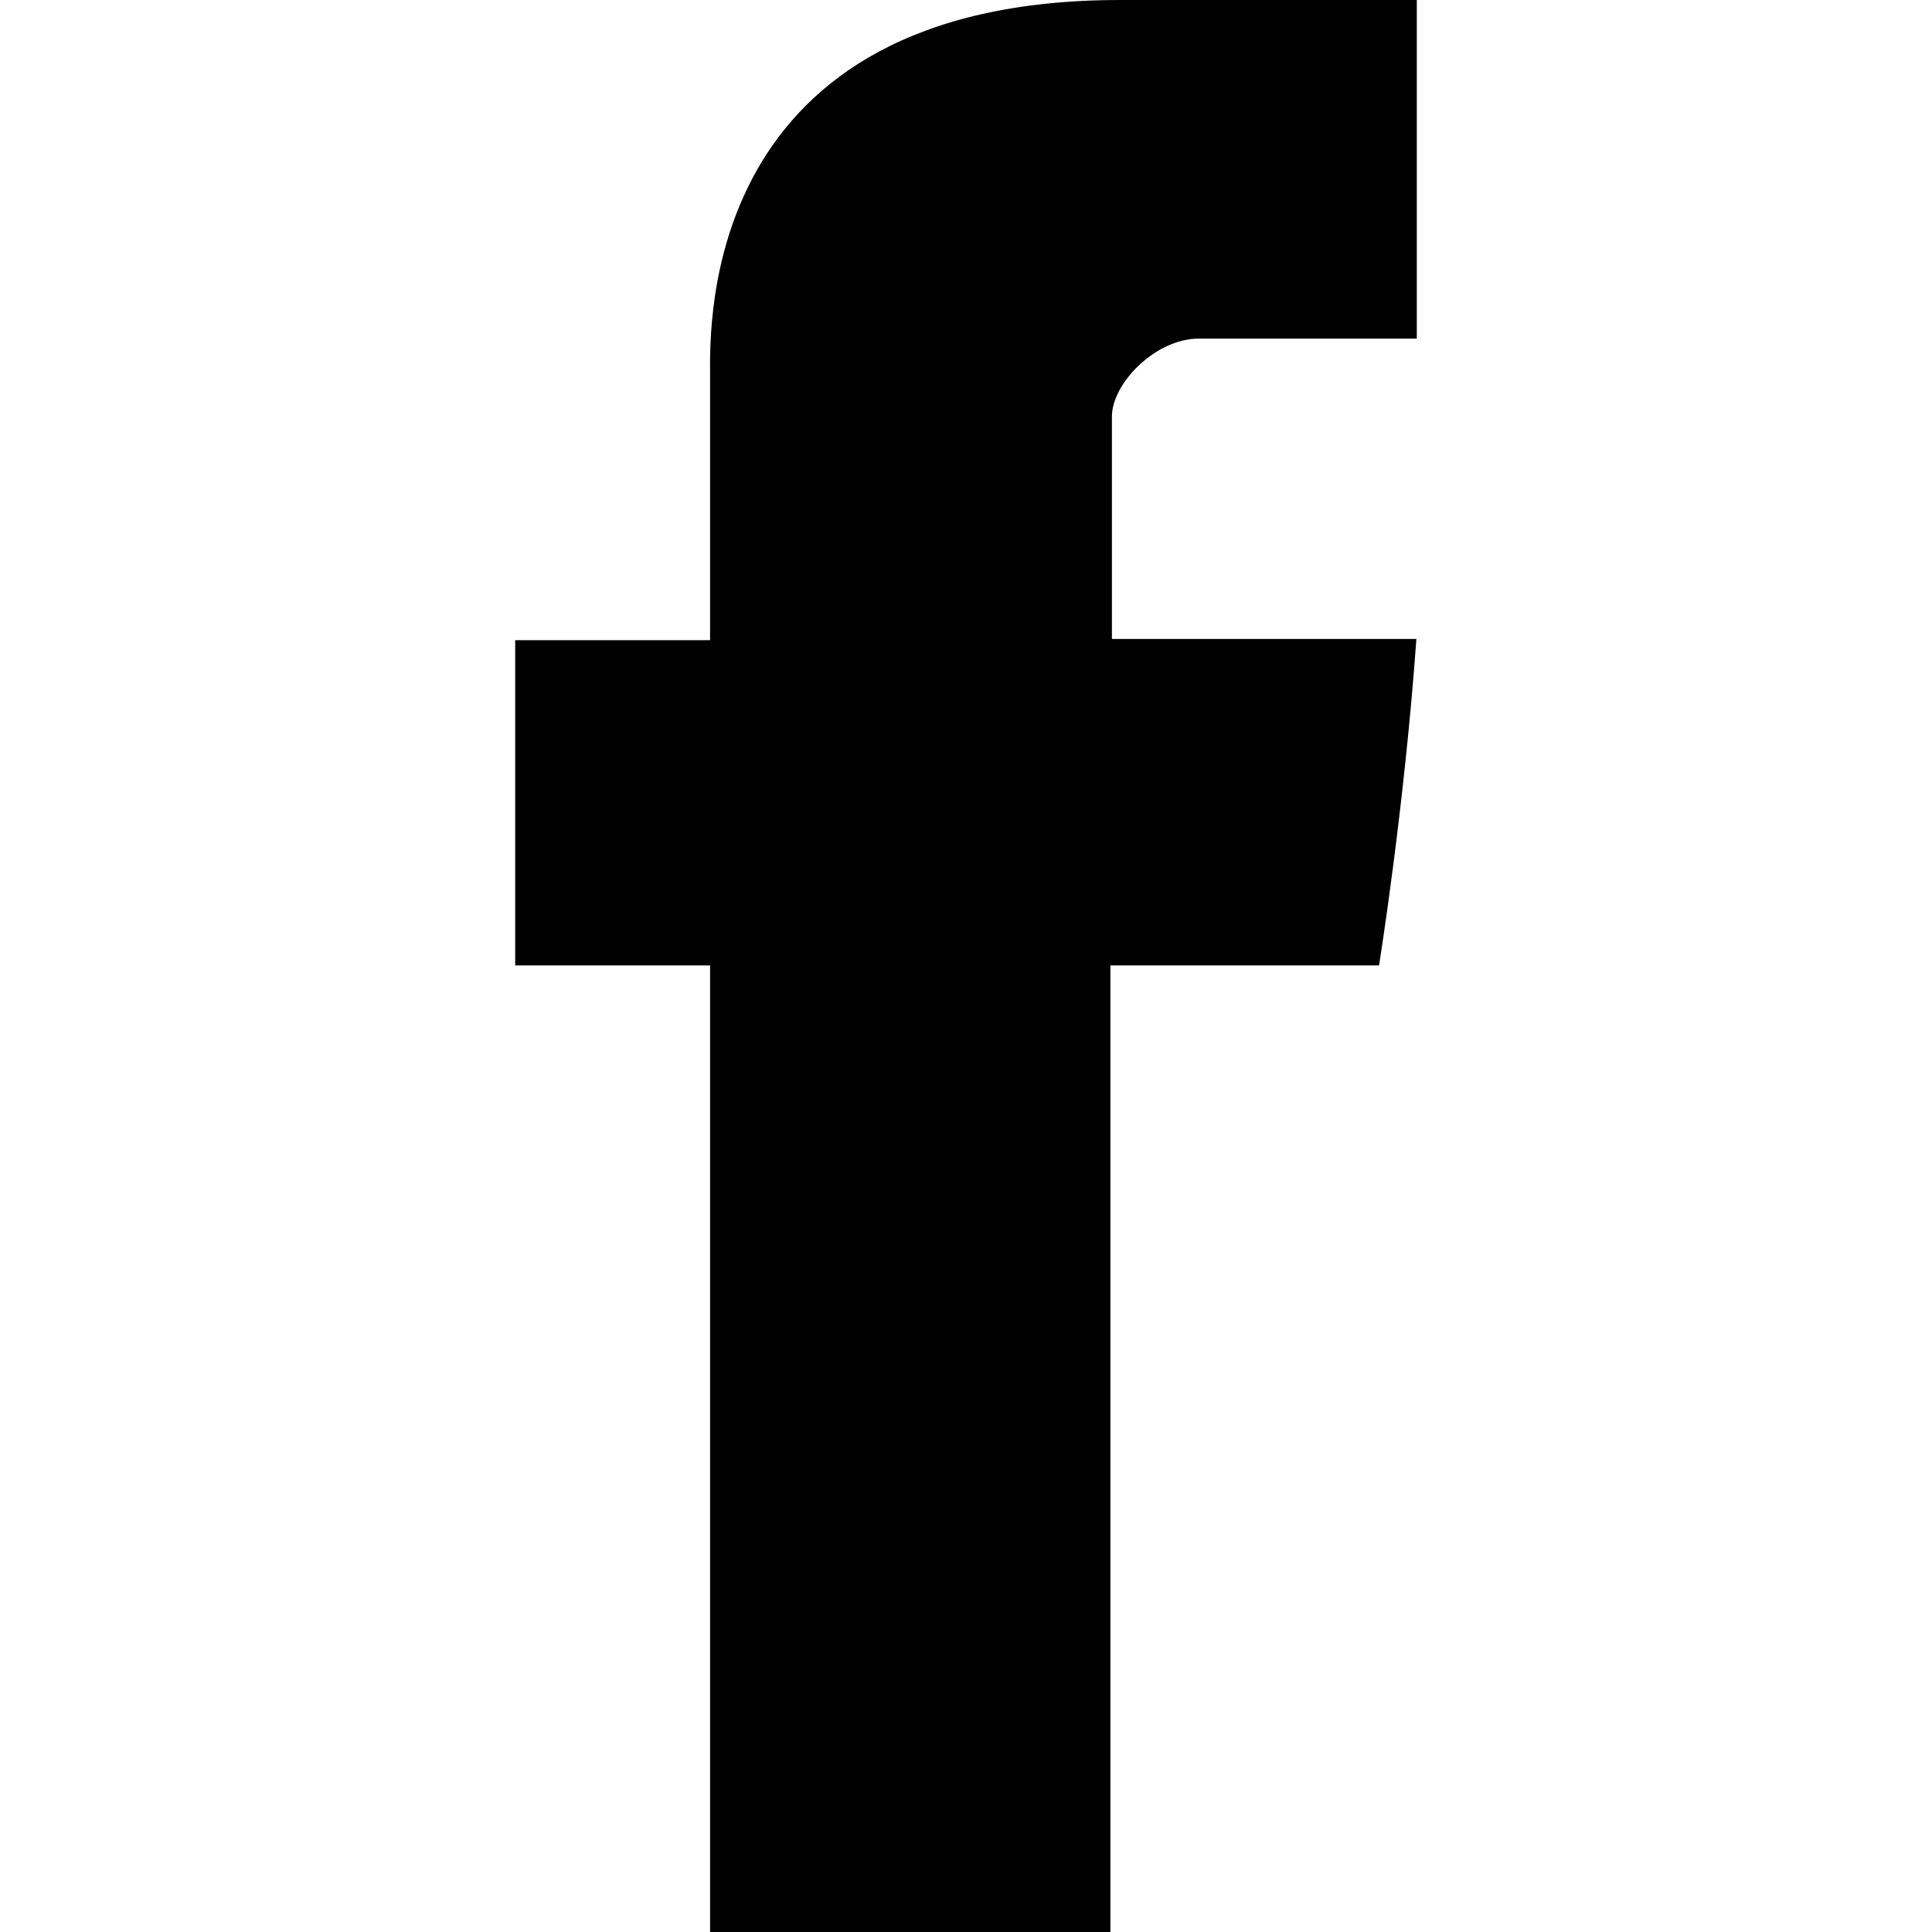
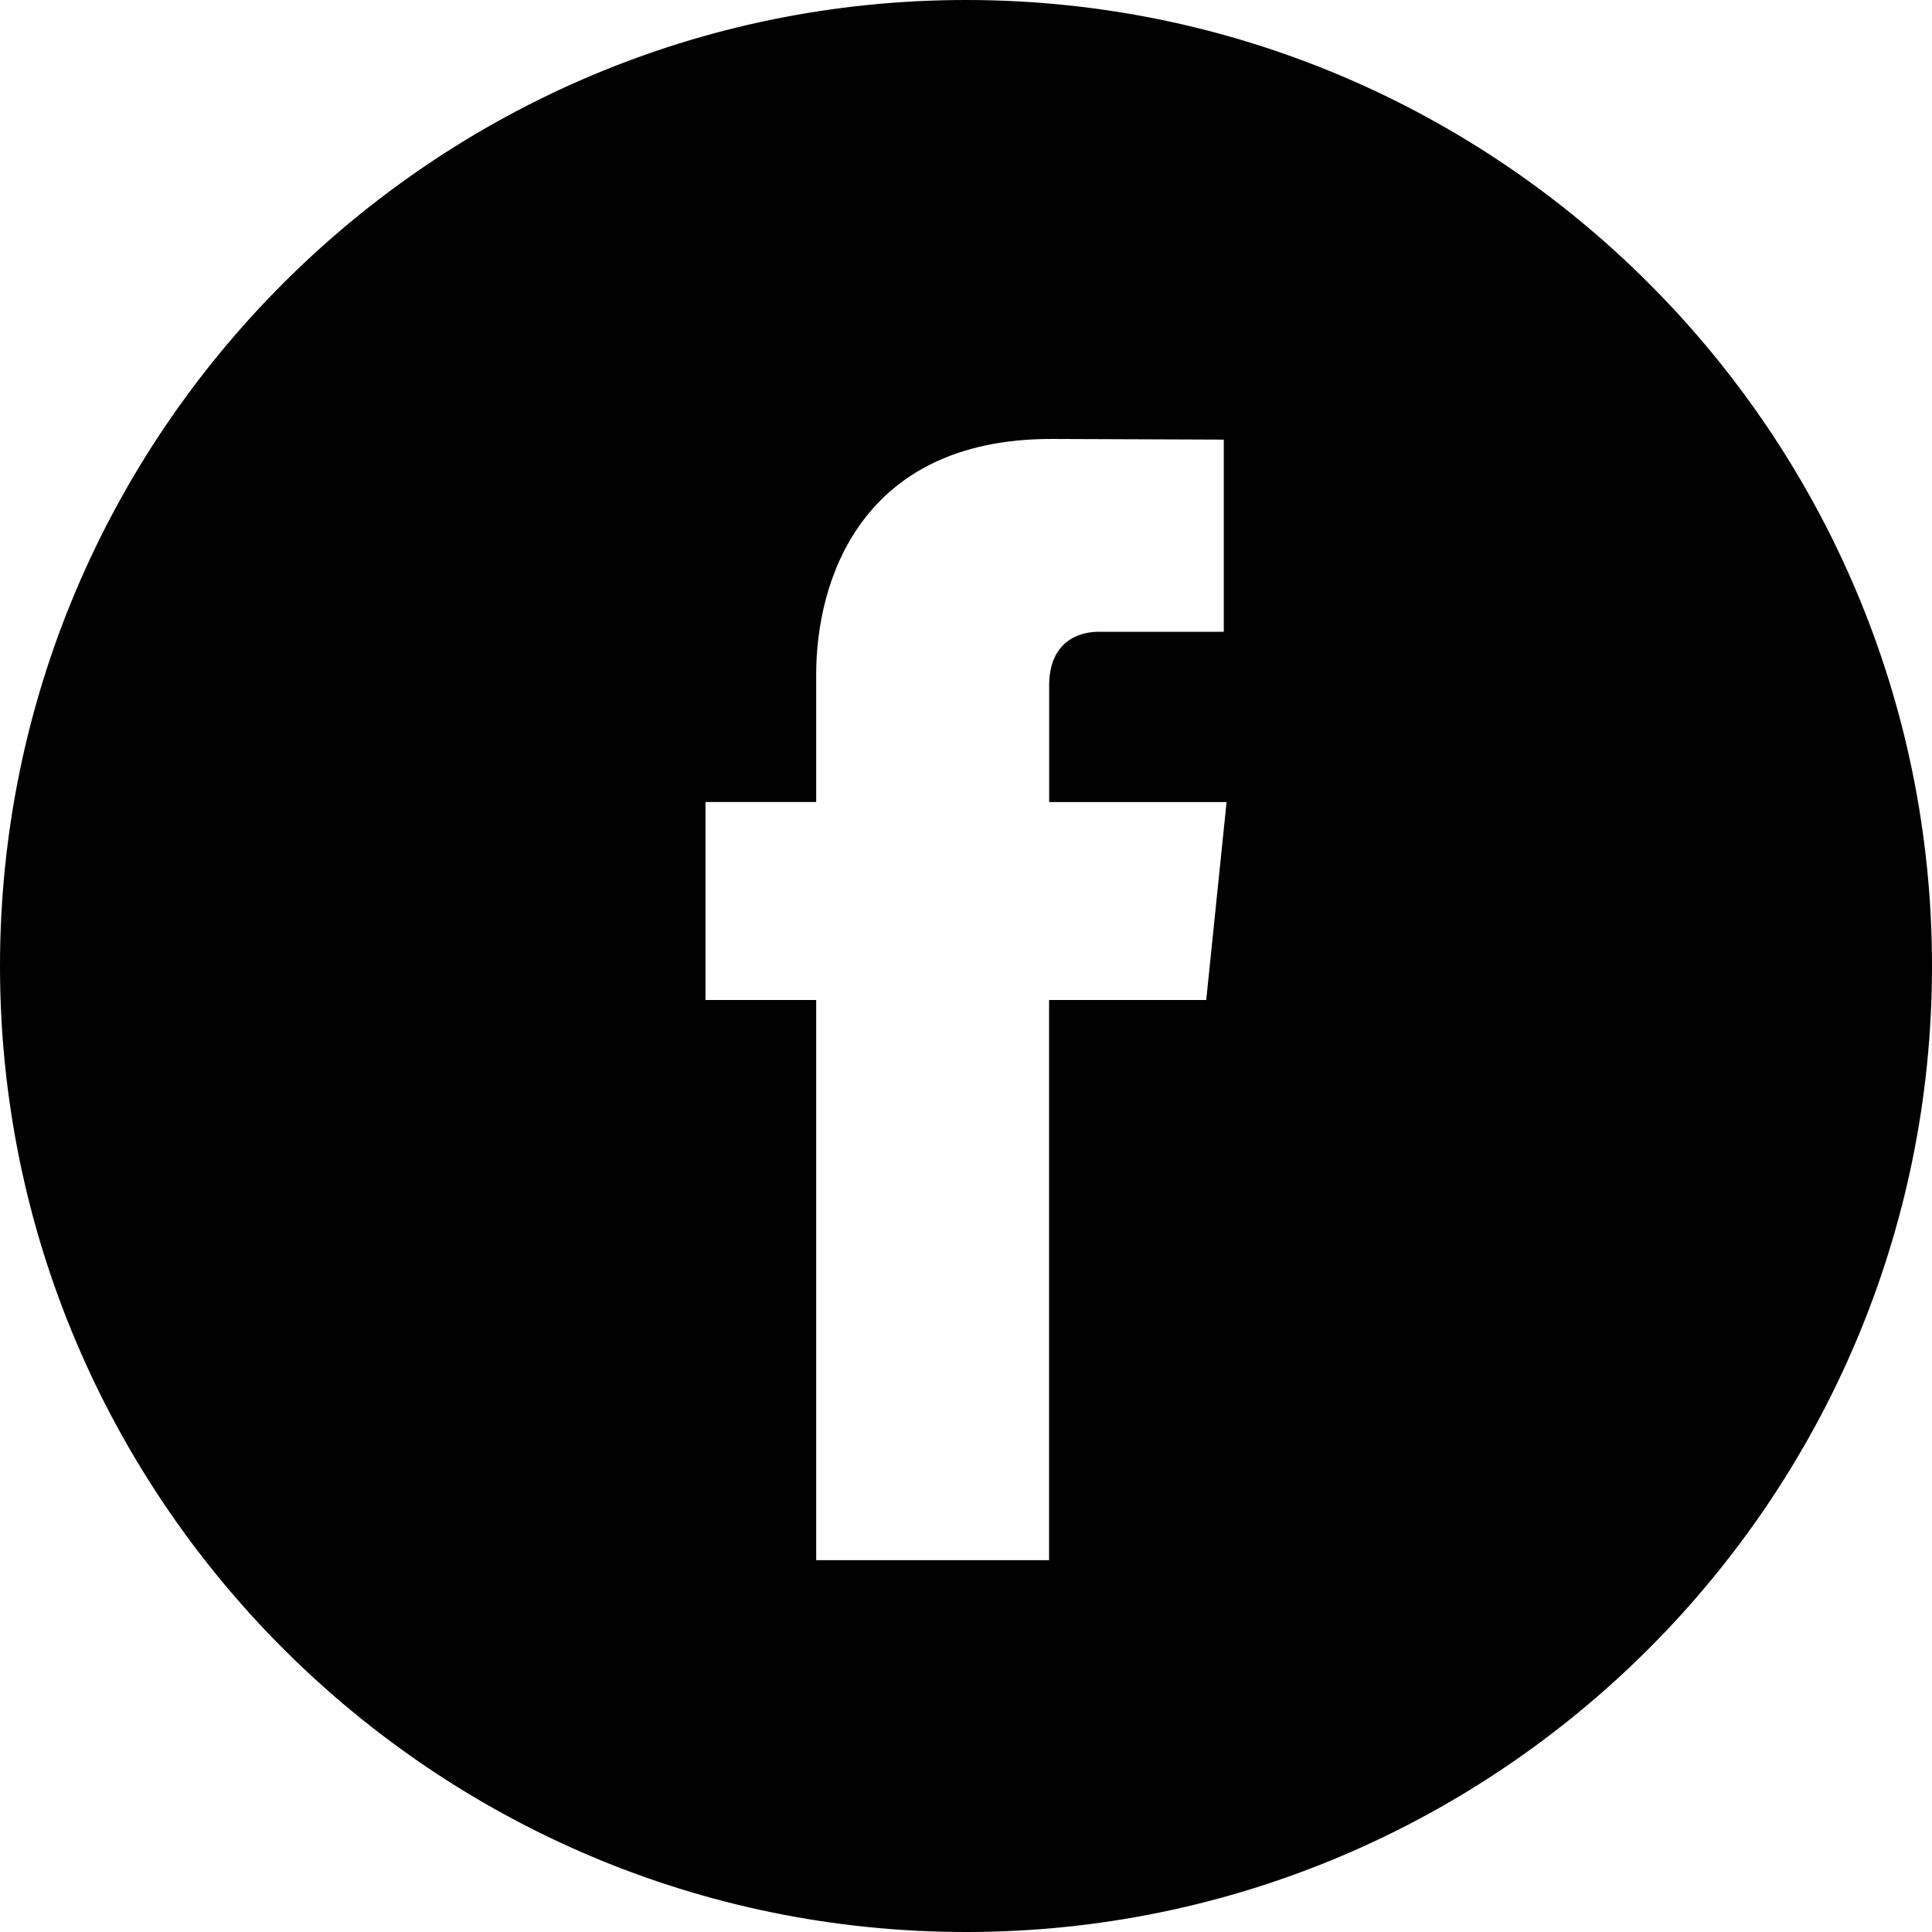
- <svg xmlns="http://www.w3.org/2000/svg" version="1.1" id="Capa_1" x="0px" y="0px" width="430.113px" height="430.114px" viewBox="0 0 430.113 430.114" style="enable-background:new 0 0 430.113 430.114;" xml:space="preserve">
-   <g>
-     <path id="Facebook" d="M158.081,83.3c0,10.839,0,59.218,0,59.218h-43.385v72.412h43.385v215.183h89.122V214.936h59.805   c0,0,5.601-34.721,8.316-72.685c-7.784,0-67.784,0-67.784,0s0-42.127,0-49.511c0-7.4,9.717-17.354,19.321-17.354   c9.586,0,29.818,0,48.557,0c0-9.859,0-43.924,0-75.385c-25.016,0-53.476,0-66.021,0C155.878-0.004,158.081,72.48,158.081,83.3z" />
-   </g>
-   <g>
- </g>
-   <g>
- </g>
-   <g>
- </g>
-   <g>
- </g>
-   <g>
- </g>
-   <g>
- </g>
-   <g>
- </g>
-   <g>
- </g>
-   <g>
- </g>
-   <g>
- </g>
-   <g>
- </g>
-   <g>
- </g>
-   <g>
- </g>
-   <g>
- </g>
-   <g>
- </g>
+ <svg xmlns="http://www.w3.org/2000/svg" version="1.1" x="0px" y="0px" width="28px" height="28px" viewBox="0 0 49.652 49.652" xml:space="preserve">
+   <path d="M24.826,0C11.137,0,0,11.137,0,24.826c0,13.688,11.137,24.826,24.826,24.826c13.688,0,24.826-11.138,24.826-24.826    C49.652,11.137,38.516,0,24.826,0z M31,25.7h-4.039c0,6.453,0,14.396,0,14.396h-5.985c0,0,0-7.866,0-14.396h-2.845v-5.088h2.845    v-3.291c0-2.357,1.12-6.04,6.04-6.04l4.435,0.017v4.939c0,0-2.695,0-3.219,0c-0.524,0-1.269,0.262-1.269,1.386v2.99h4.56L31,25.7z    " />
</svg>
